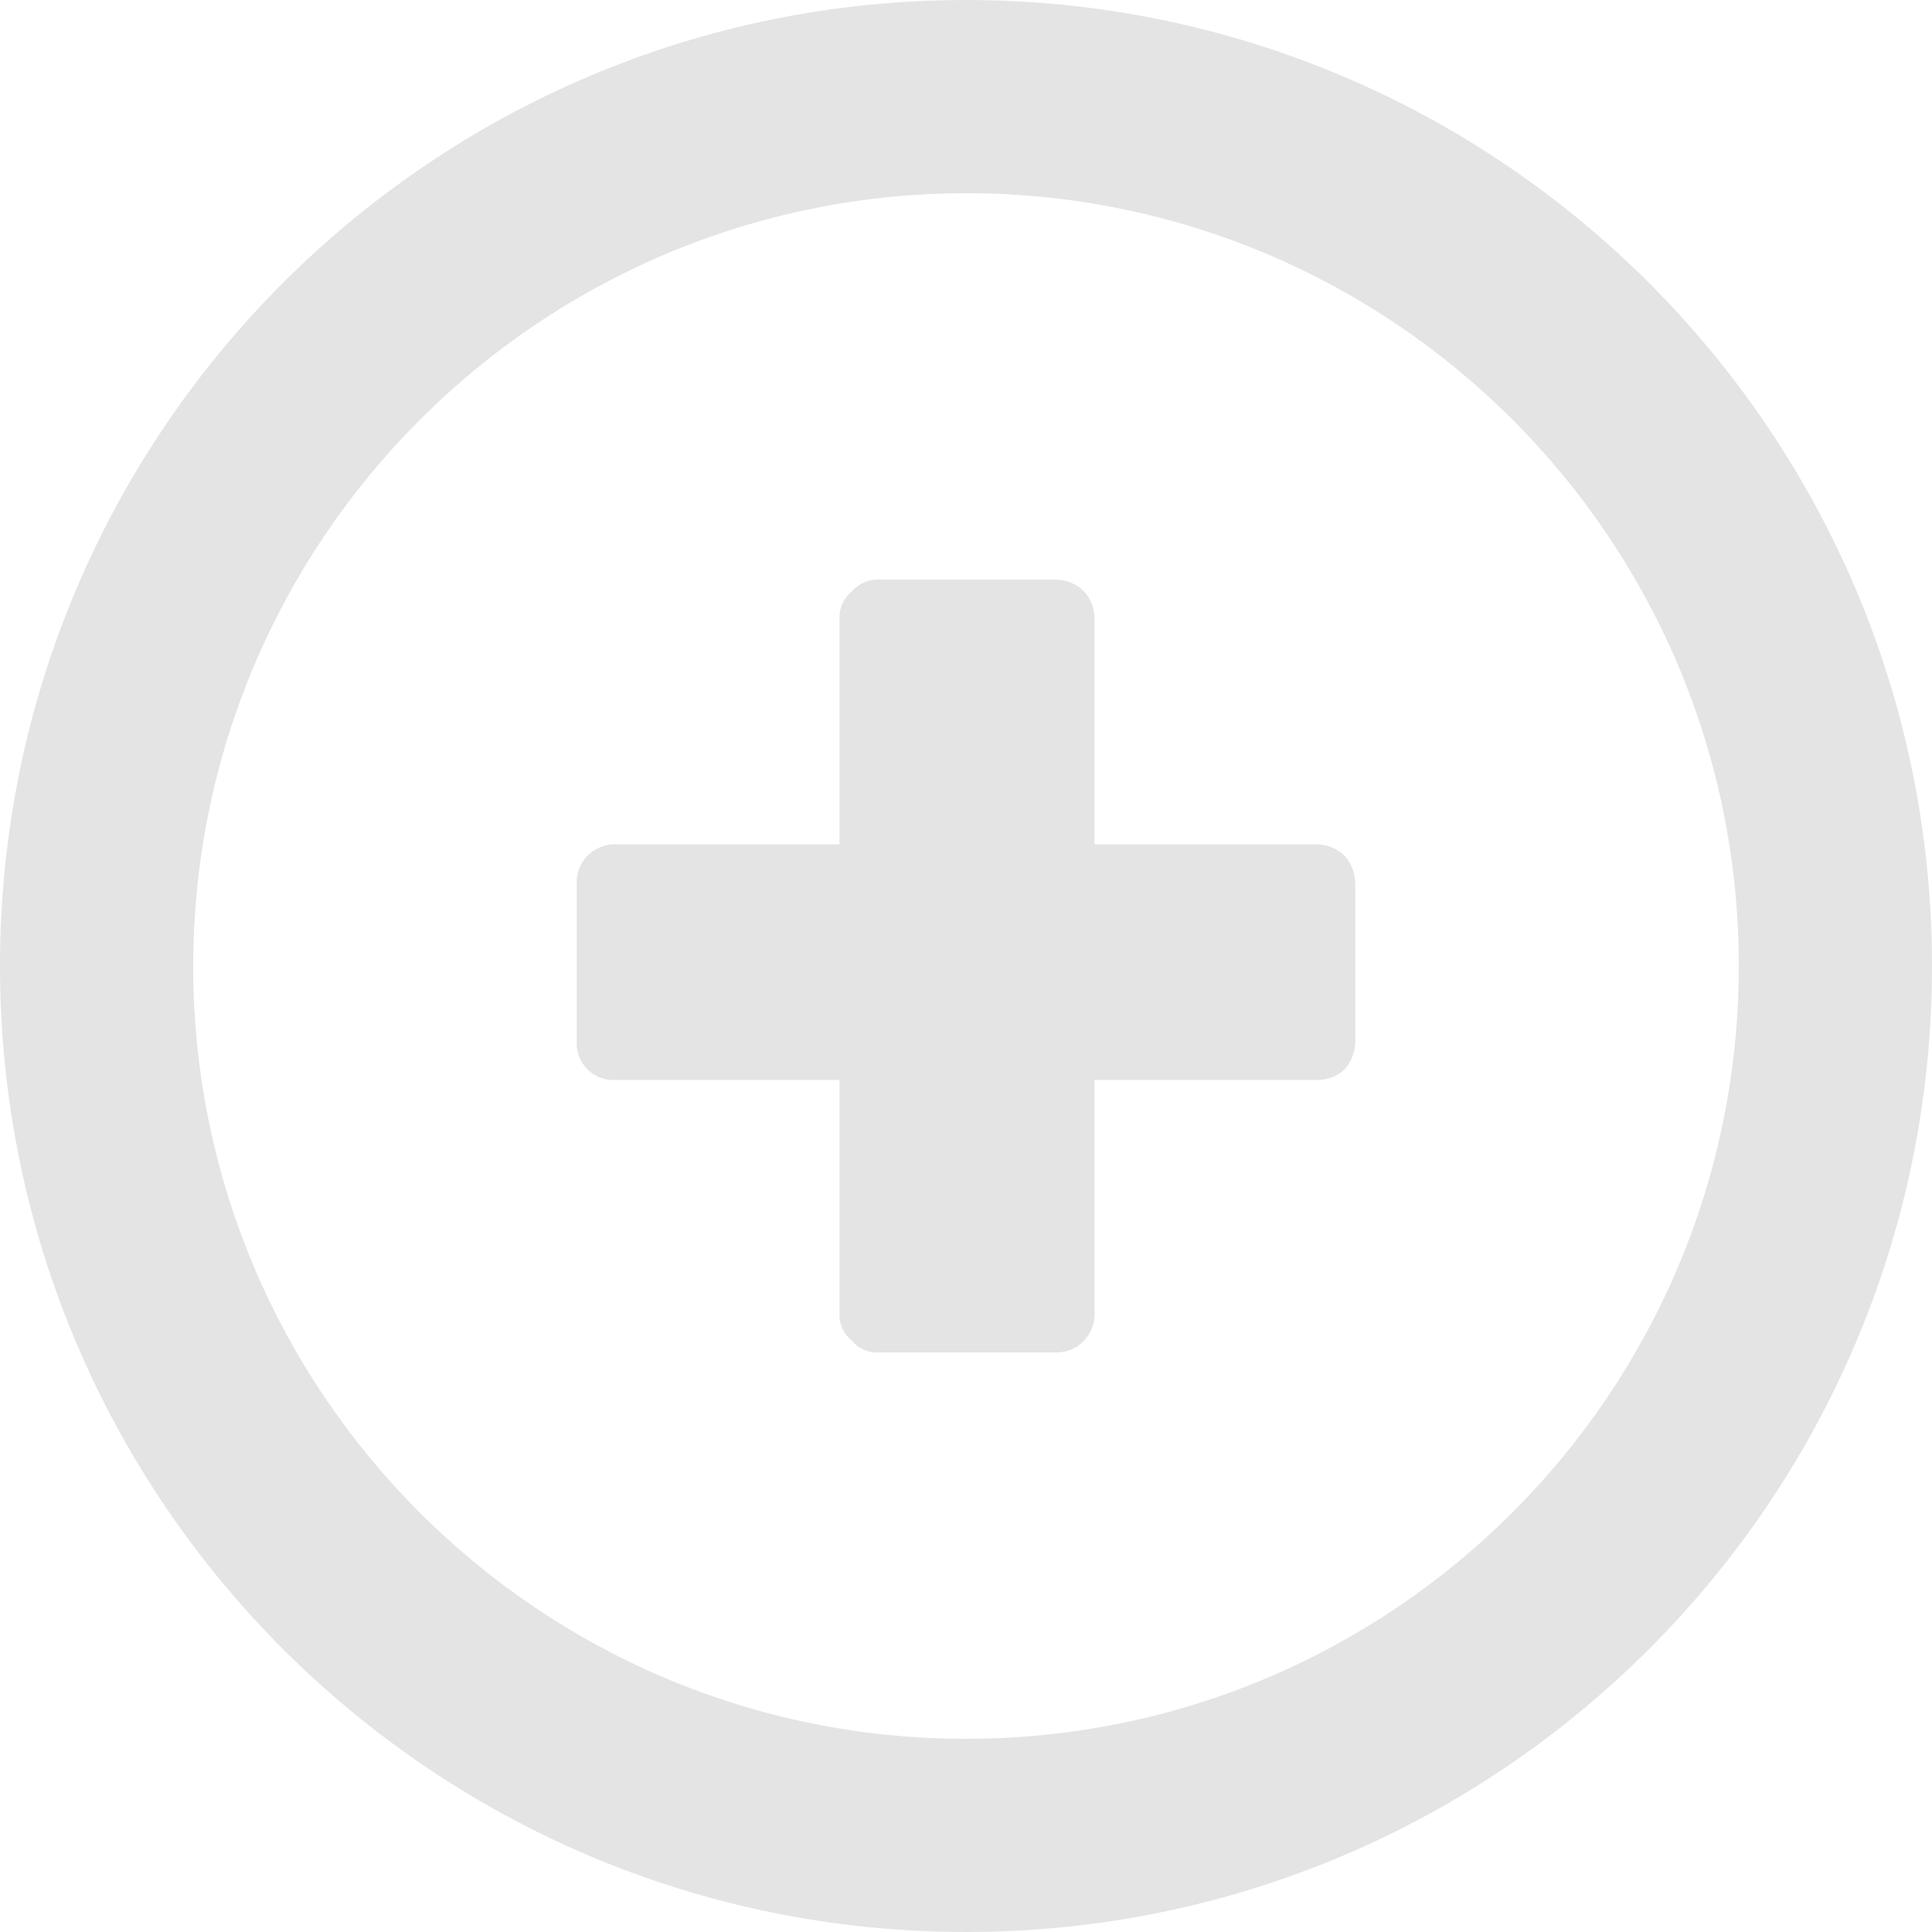
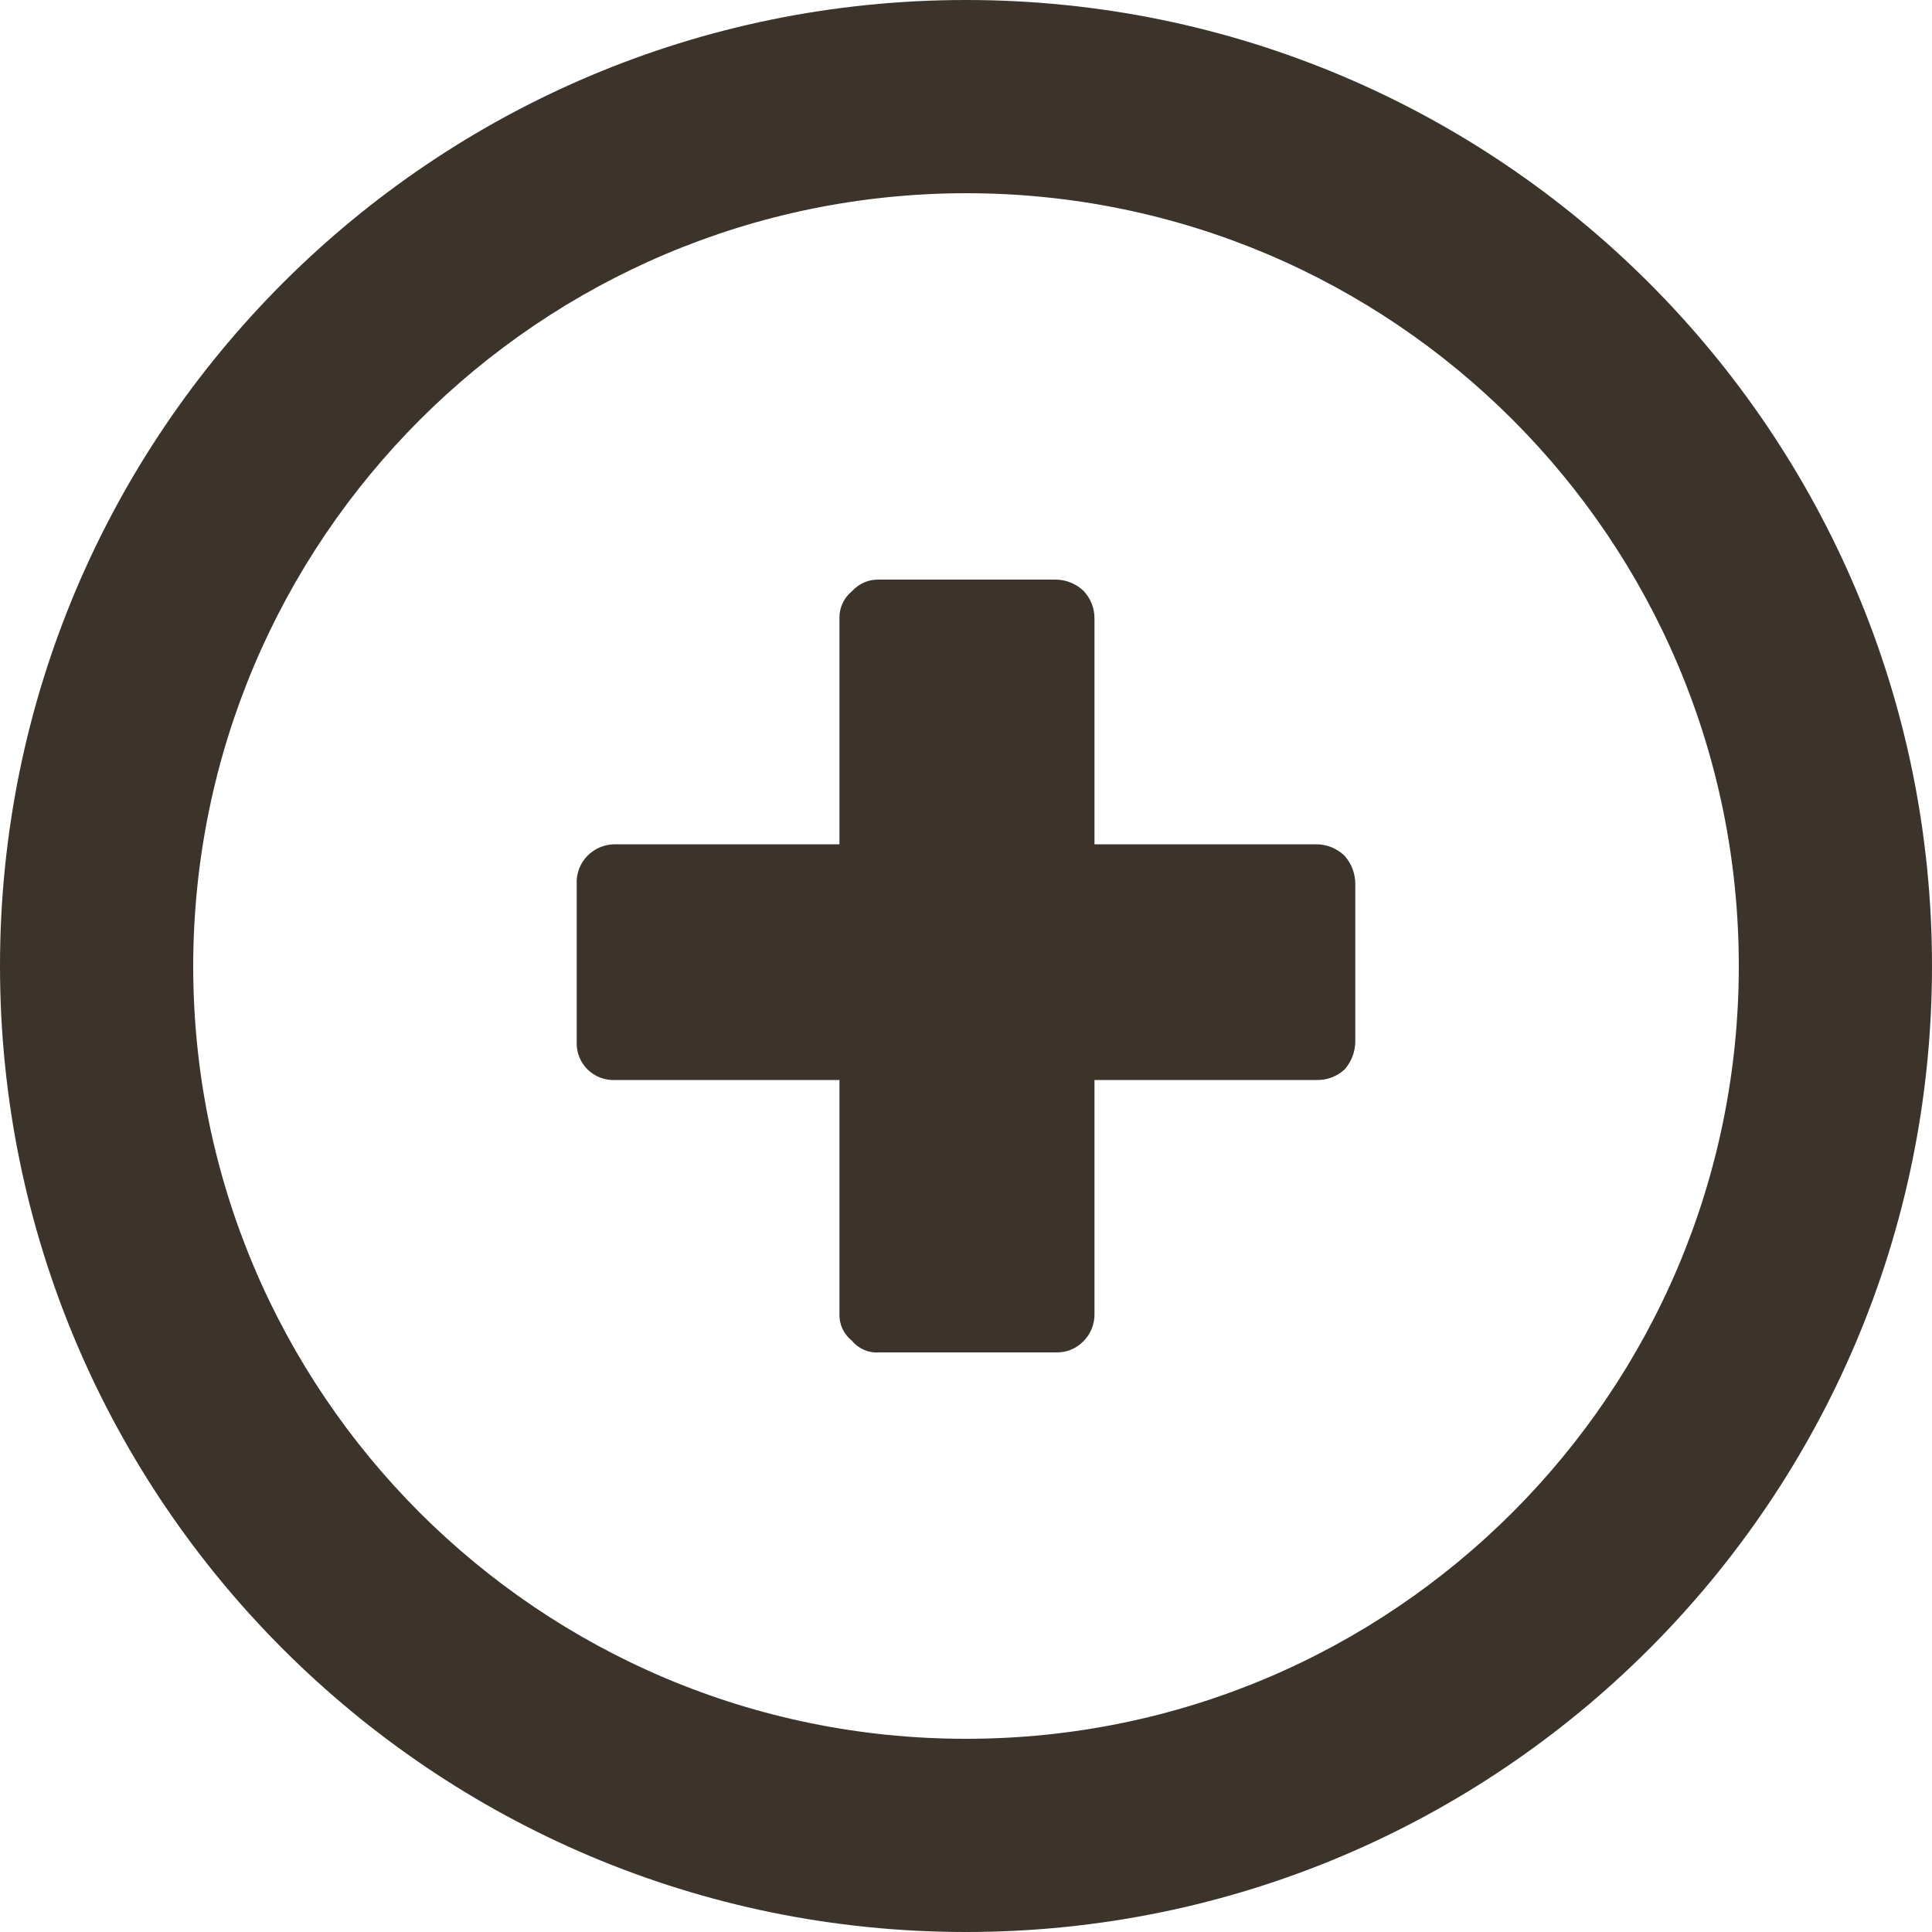
<svg xmlns="http://www.w3.org/2000/svg" width="200" height="200" viewBox="0 0 200 200">
-   <path fill="#e4e4e4" d="M100 20a80 80 0 1 1-80 80 80.1 80.1 0 0 1 80-80m0-20a100 100 0 1 0 100 100A100 100 0 0 0 100 0z" />
-   <path fill="#e4e4e4" d="M88.2 138.8a3.4 3.4 0 0 1-1.3-2.8v-24.2H63.7a3.8 3.8 0 0 1-4-4V91.5a3.9 3.9 0 0 1 1.1-2.9 4 4 0 0 1 2.9-1.2h23.2V64a3.5 3.5 0 0 1 1.3-2.8A3.6 3.6 0 0 1 91 60h18.3a4.2 4.2 0 0 1 2.9 1.2 4.1 4.1 0 0 1 1.1 2.8v23.4h23a4.2 4.2 0 0 1 2.9 1.2 4.4 4.4 0 0 1 1.1 2.9v16.3a4.4 4.4 0 0 1-1.1 2.9 4.1 4.1 0 0 1-2.9 1.1h-23V136a3.9 3.9 0 0 1-1.1 2.8 3.8 3.8 0 0 1-2.9 1.2H91a3.3 3.3 0 0 1-2.8-1.2z" />
+   <path fill="#3c342b" d="M100 20a80 80 0 1 1-80 80 80.1 80.1 0 0 1 80-80m0-20a100 100 0 1 0 100 100A100 100 0 0 0 100 0z" />
+   <path fill="#3c342b" d="M88.2 138.8a3.4 3.4 0 0 1-1.3-2.8v-24.2H63.7a3.8 3.8 0 0 1-4-4V91.5a3.9 3.9 0 0 1 1.1-2.9 4 4 0 0 1 2.9-1.2h23.2V64a3.5 3.5 0 0 1 1.3-2.8A3.6 3.6 0 0 1 91 60h18.3a4.2 4.2 0 0 1 2.9 1.2 4.1 4.1 0 0 1 1.1 2.8v23.4h23a4.2 4.2 0 0 1 2.9 1.2 4.4 4.4 0 0 1 1.1 2.9v16.3a4.4 4.4 0 0 1-1.1 2.9 4.1 4.1 0 0 1-2.9 1.1h-23V136a3.9 3.9 0 0 1-1.1 2.8 3.8 3.8 0 0 1-2.9 1.2H91a3.3 3.3 0 0 1-2.8-1.2z" />
</svg>
